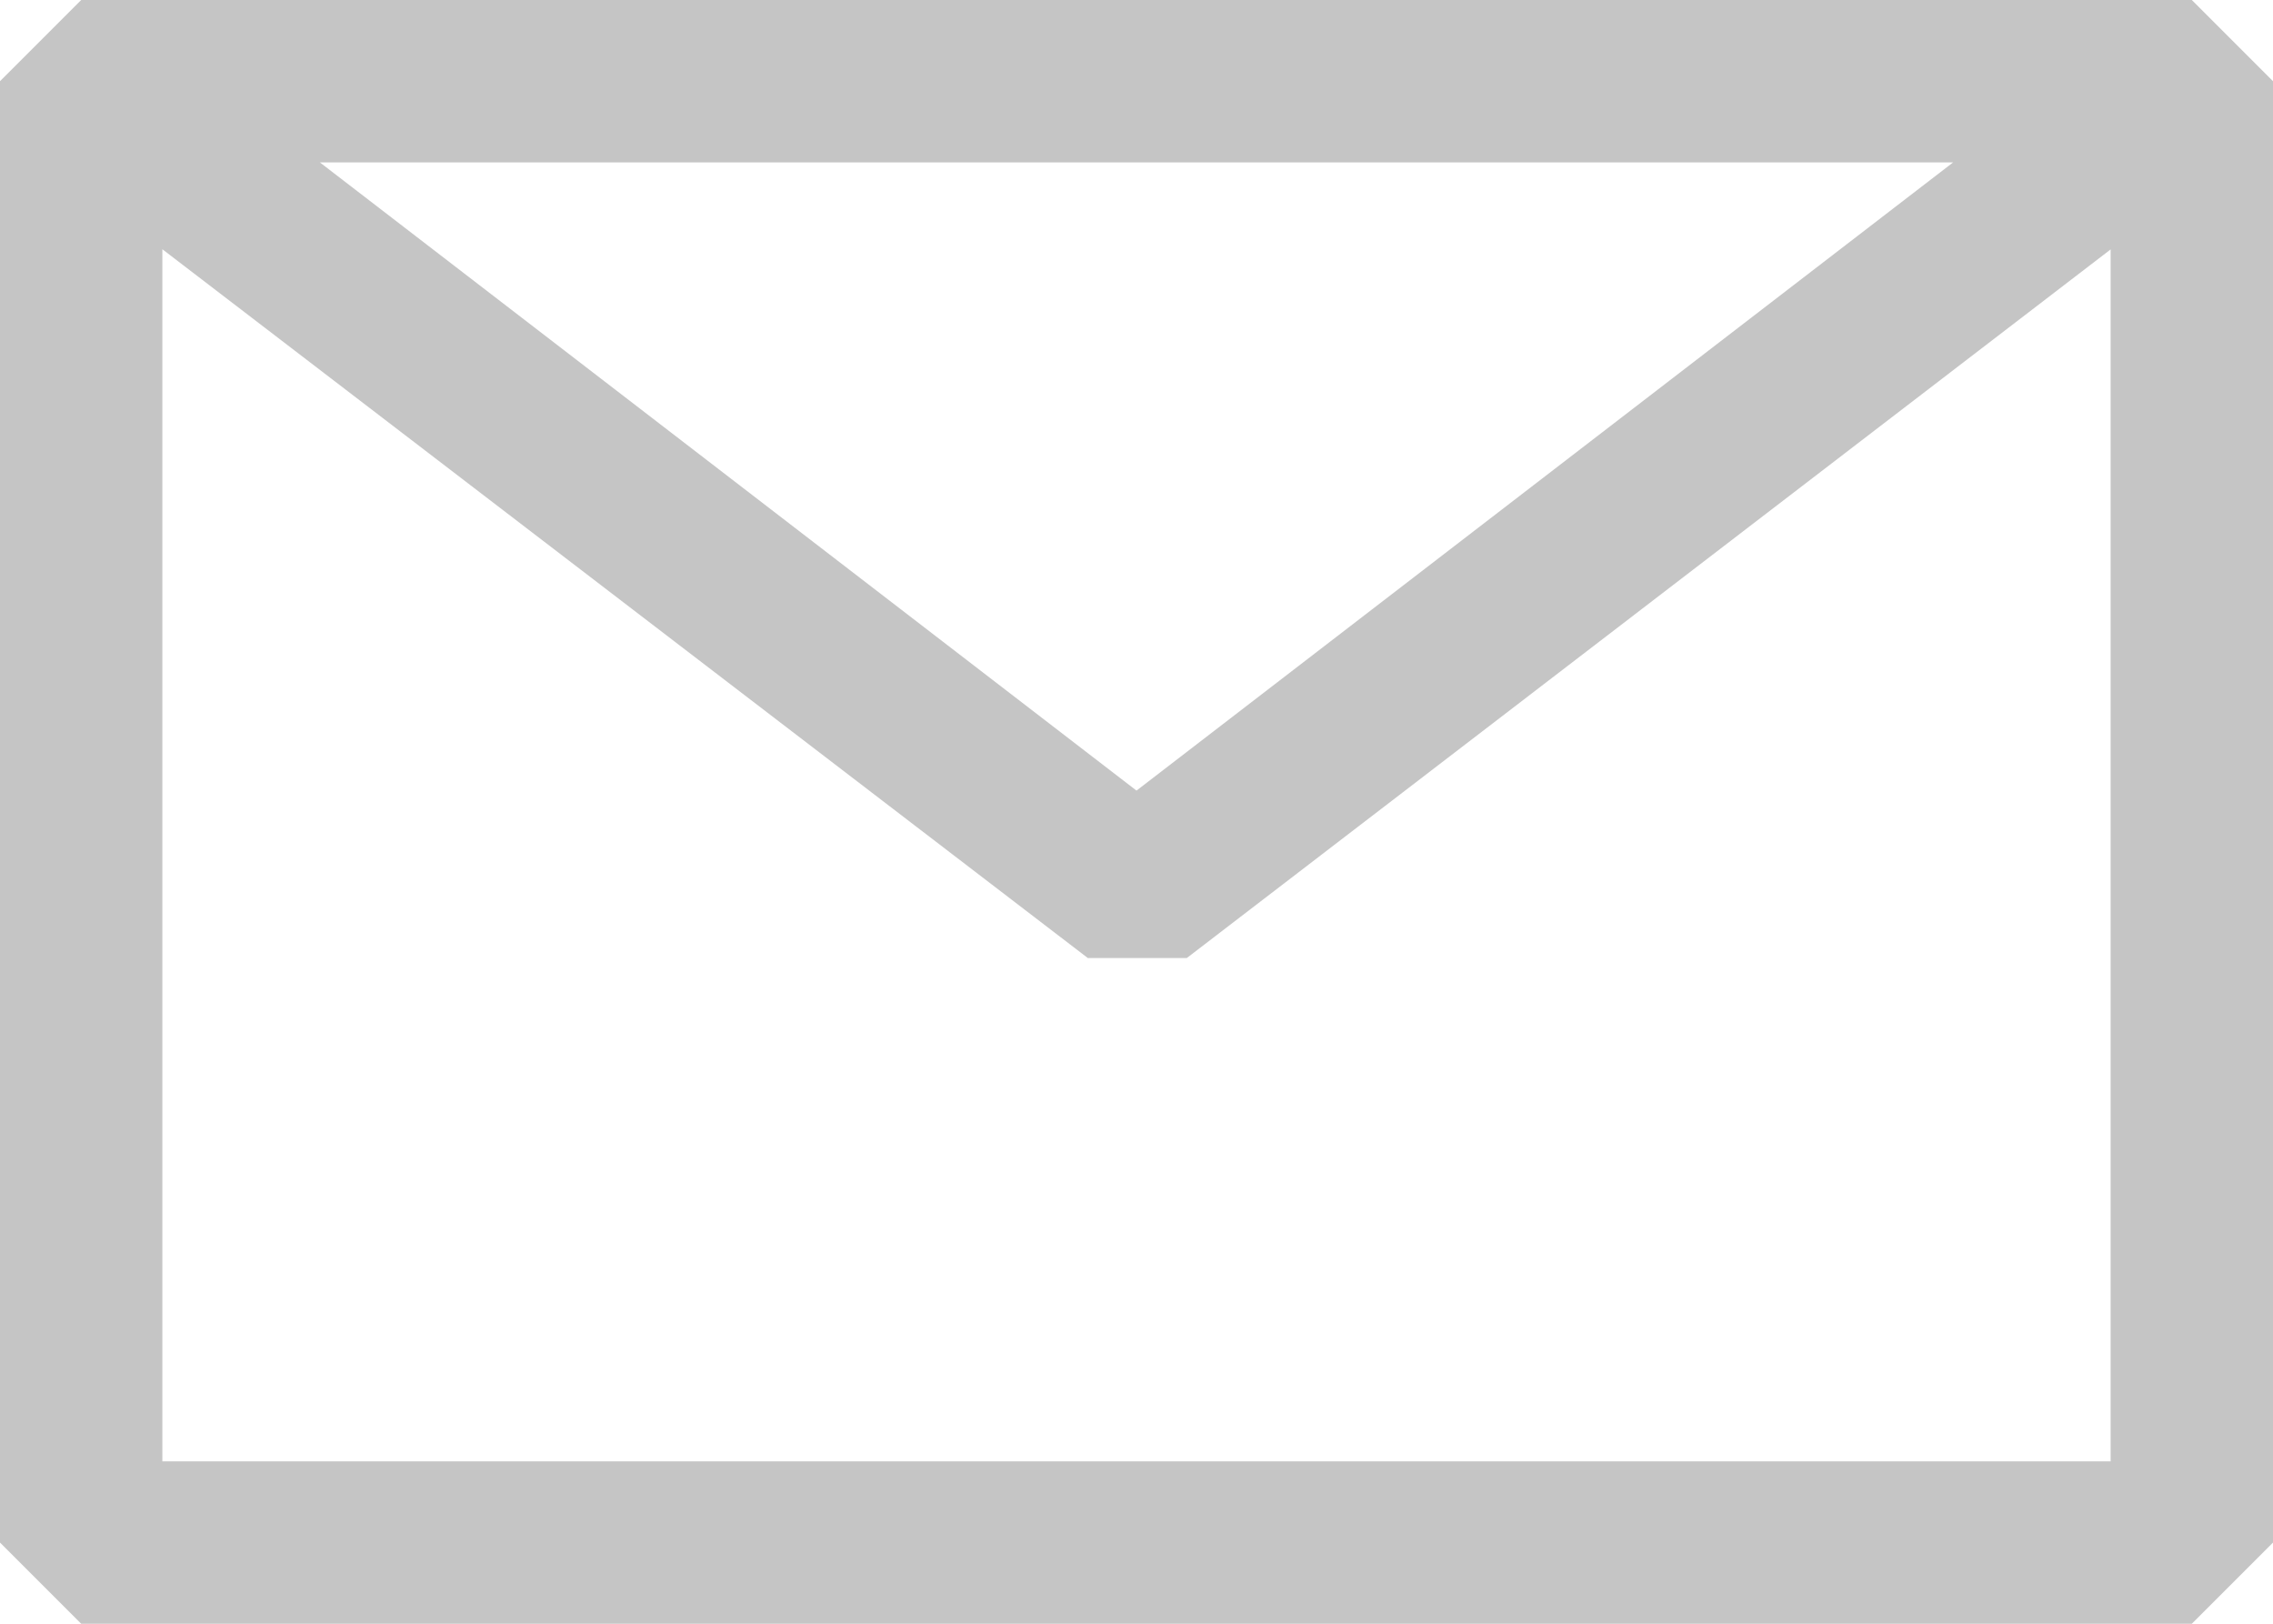
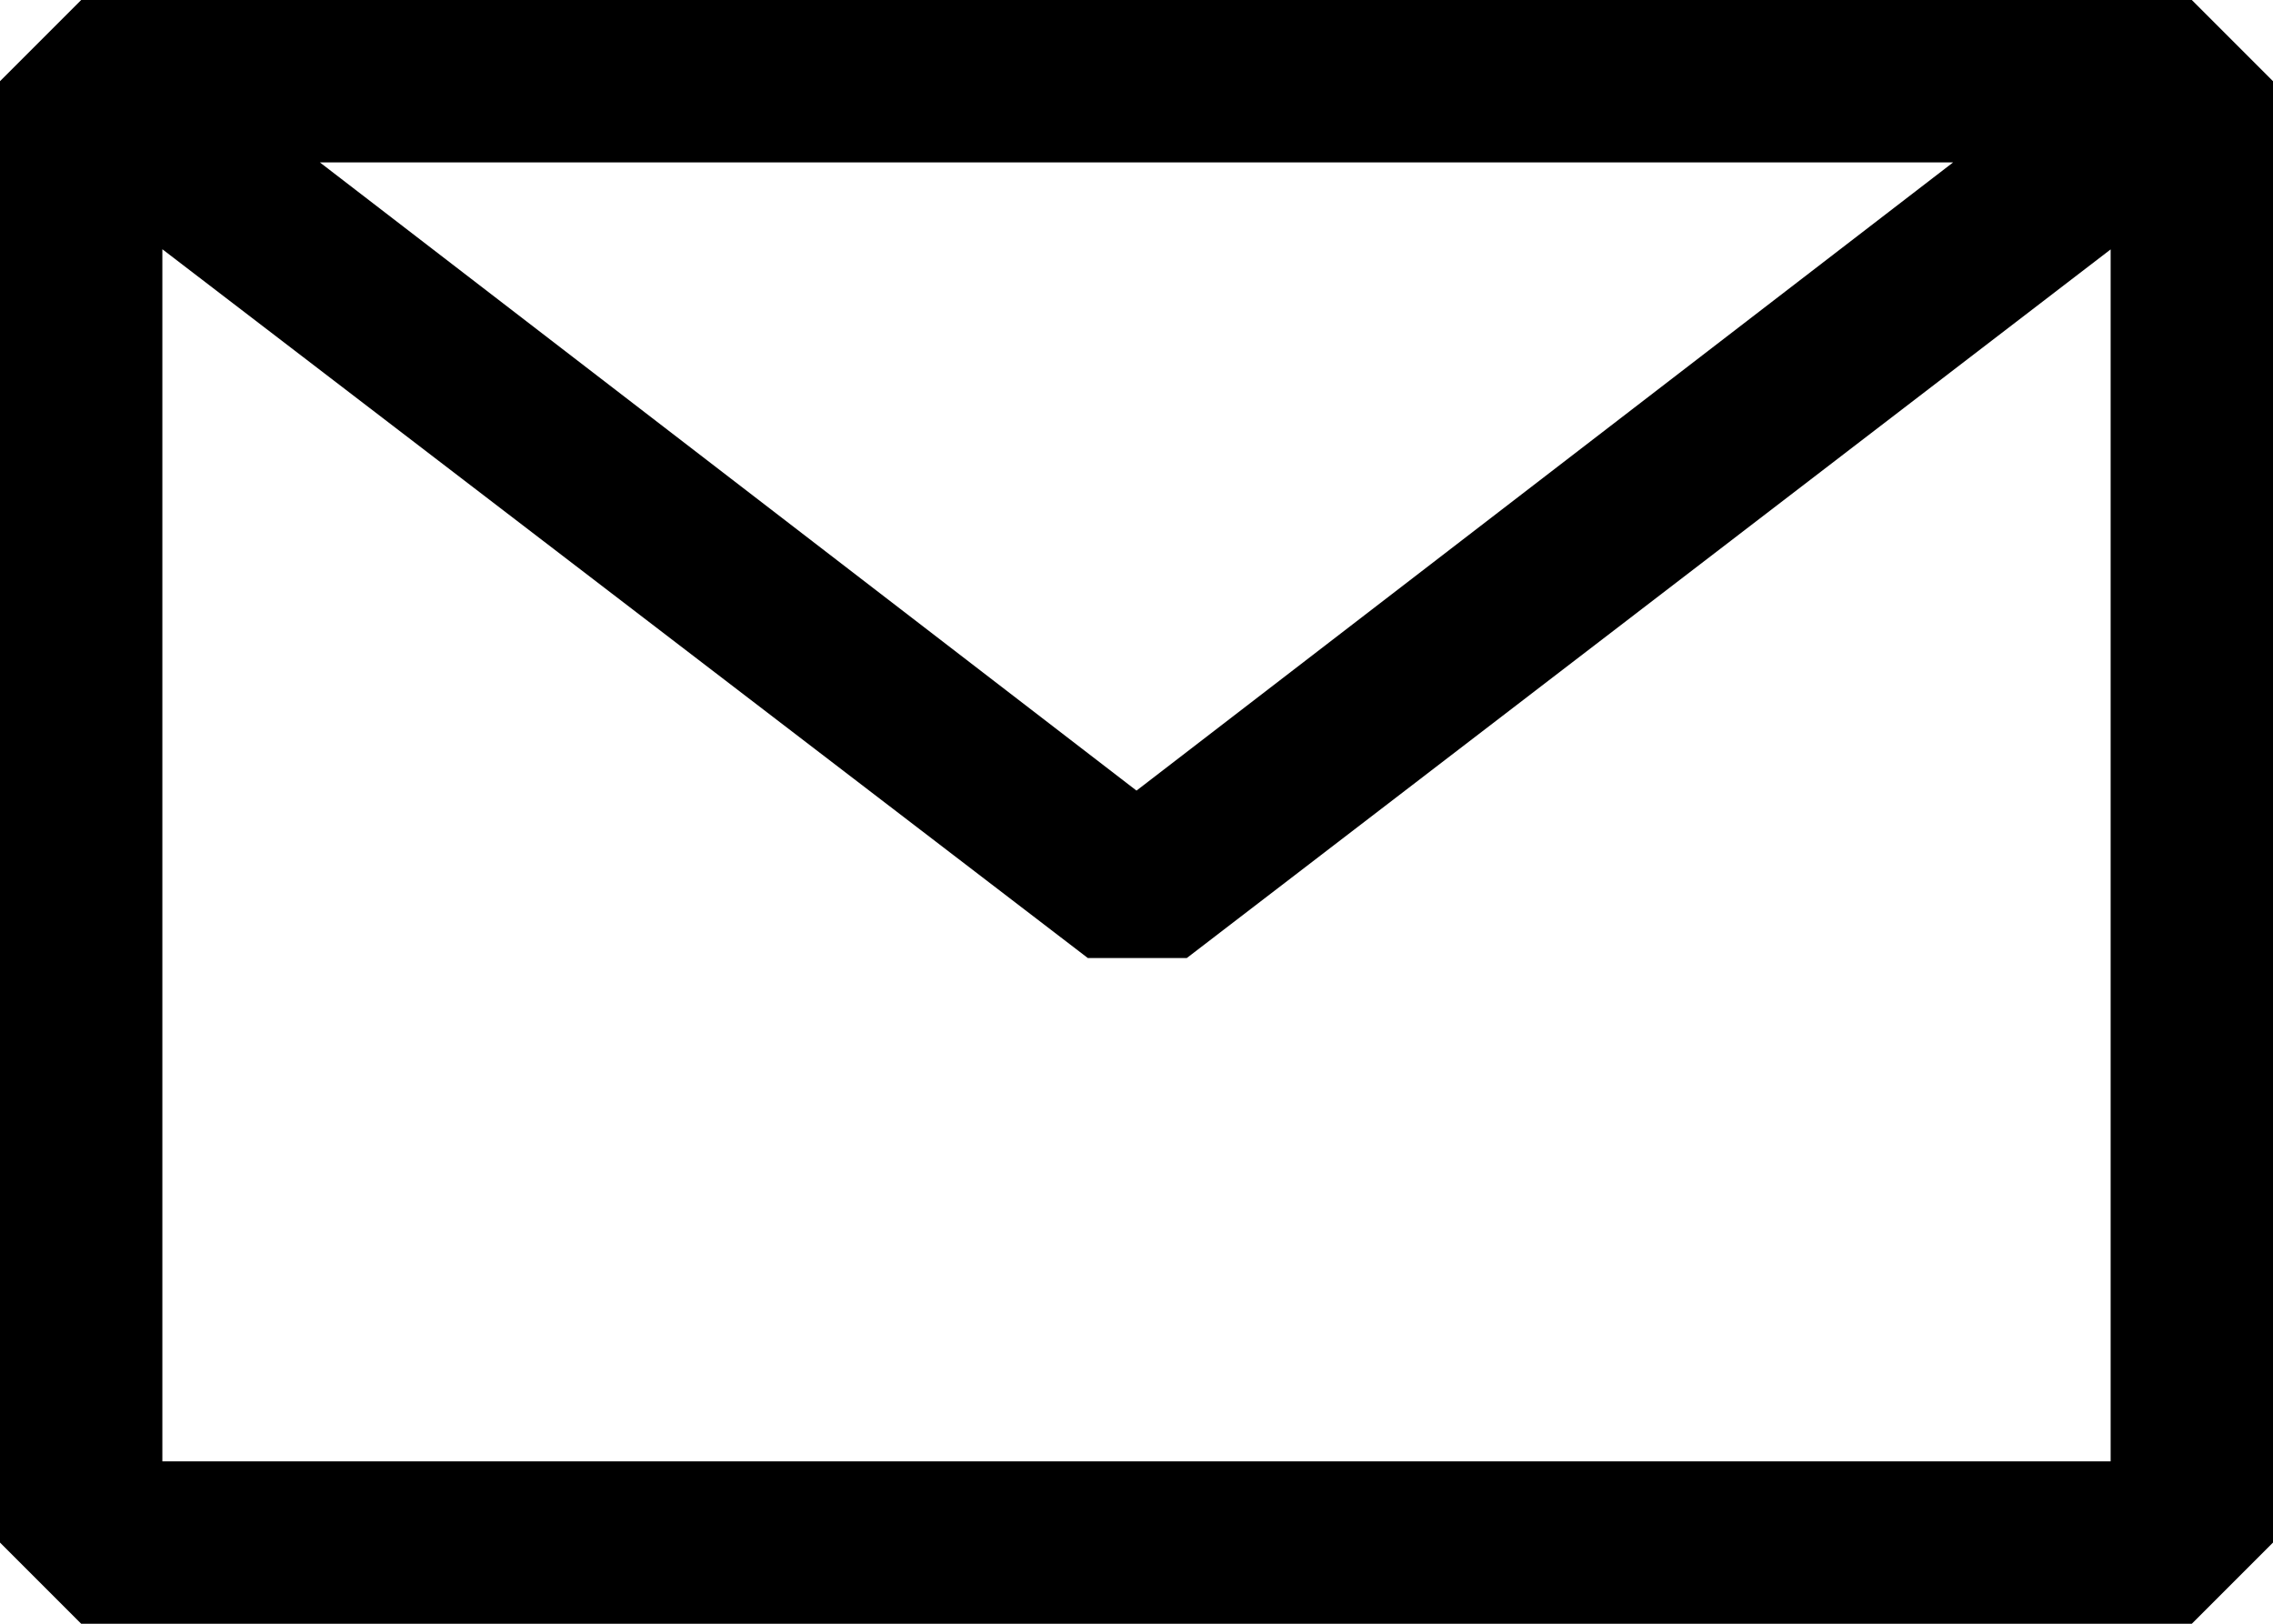
<svg xmlns="http://www.w3.org/2000/svg" width="14" height="10" viewBox="0 0 14 10" fill="none">
-   <path fill-rule="evenodd" clip-rule="evenodd" d="M-0 0.5L0.5 0H13.5L14 0.5V0.769V9.5L13.5 10H0.5L-0 9.5V0.769V0.5ZM1 1.535V9H13V1.536L7.31 5.9H6.7L1 1.535ZM12.03 1H1.97L7 4.869L12.03 1Z" fill="#C5C5C5" />
+   <path fill-rule="evenodd" clip-rule="evenodd" d="M-0 0.5L0.5 0H13.5L14 0.5V0.769V9.5L13.5 10H0.5L-0 9.5V0.769V0.5ZM1 1.535V9H13V1.536L7.31 5.9H6.7L1 1.535ZM12.03 1H1.97L7 4.869L12.03 1Z" fill="black" />
</svg>
